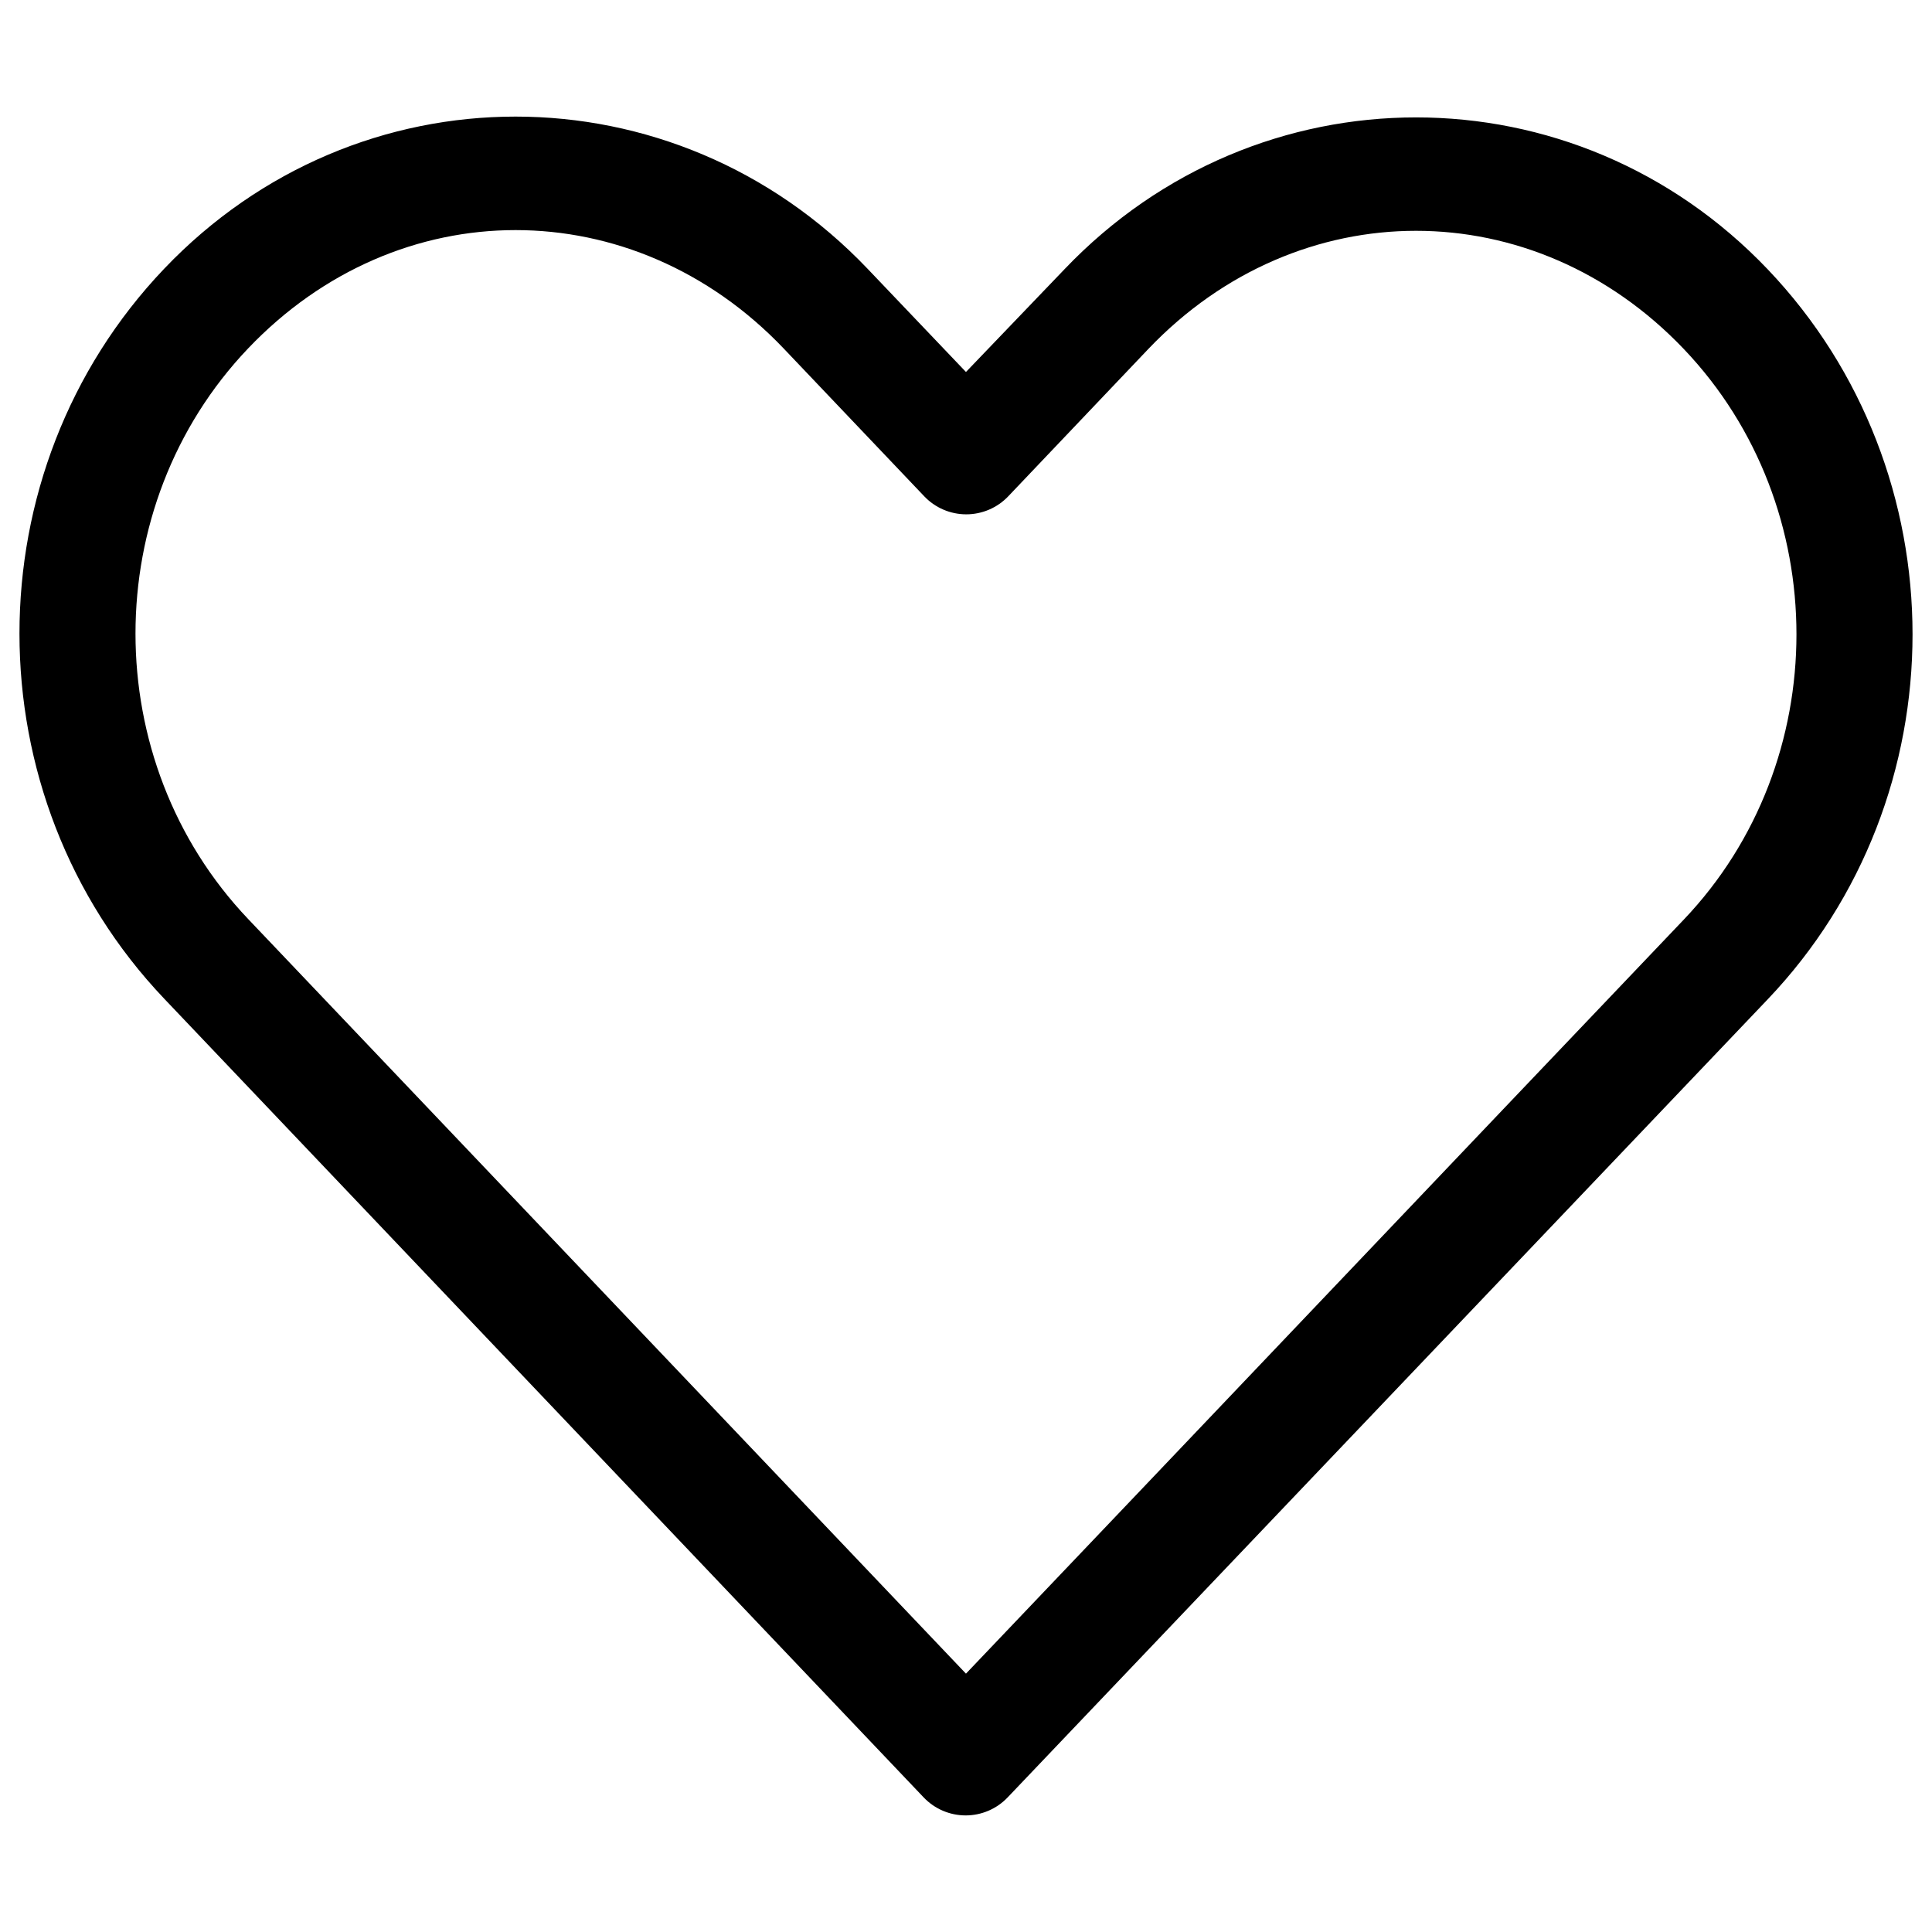
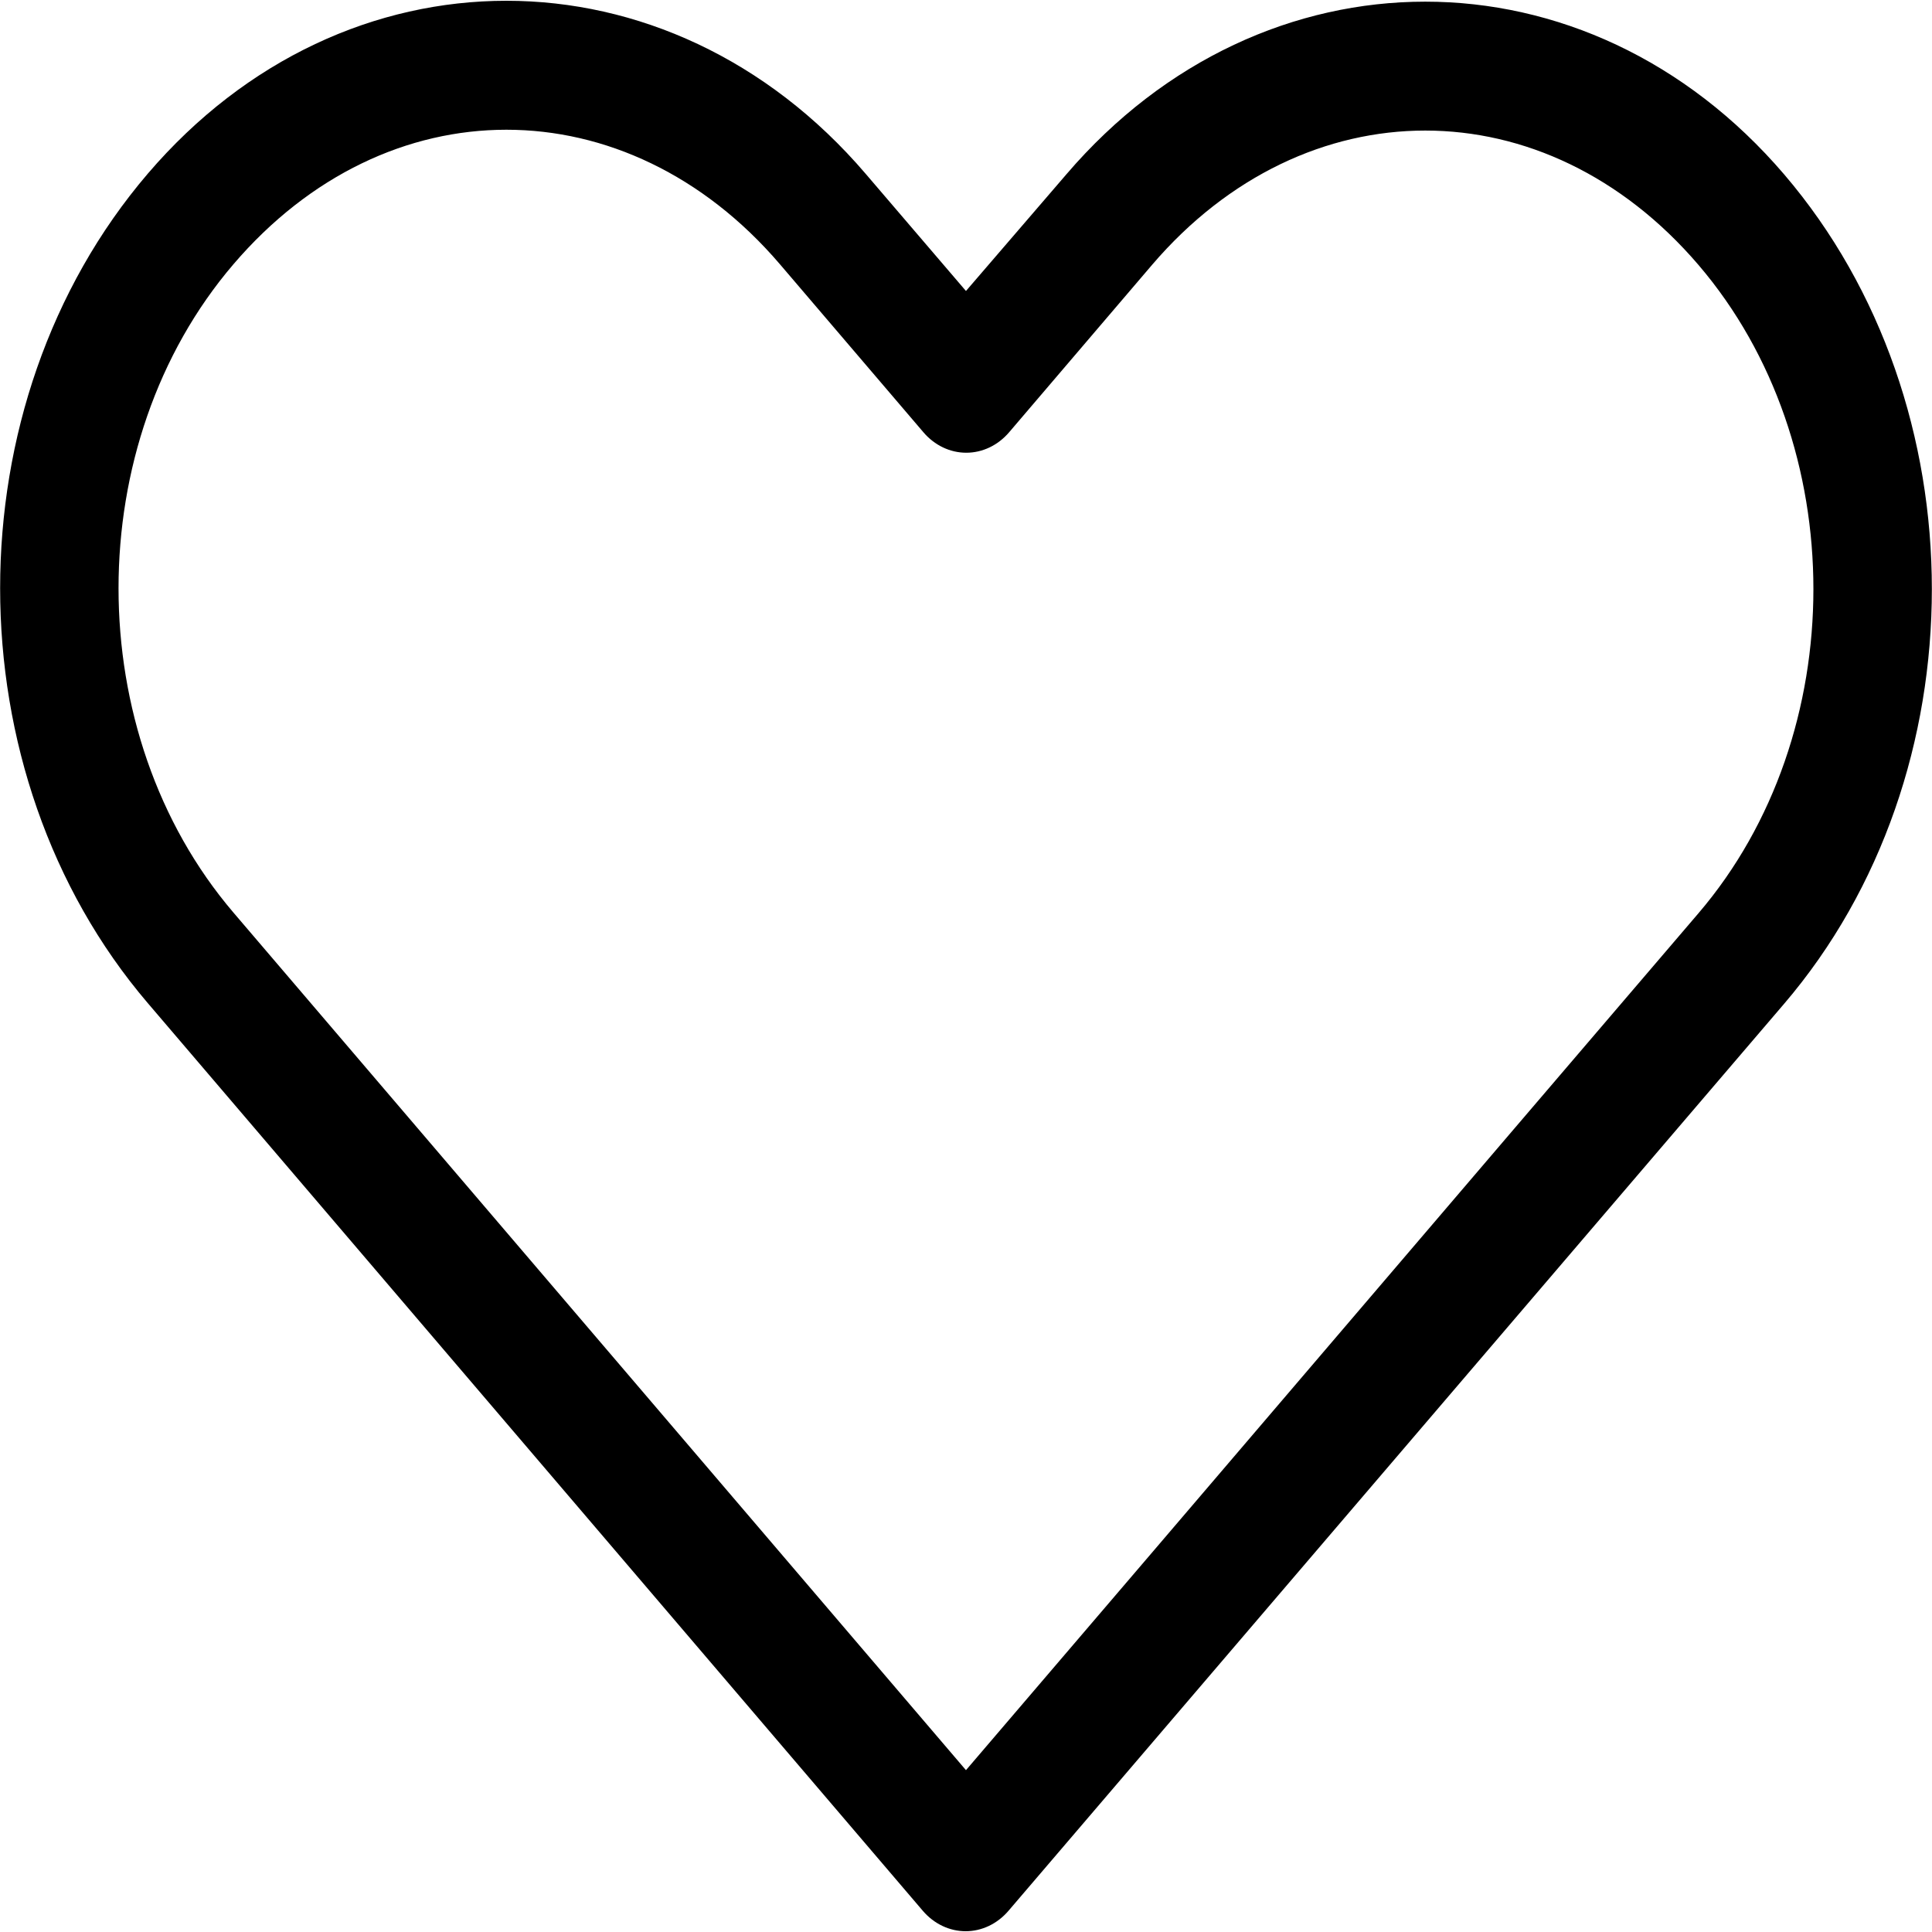
- <svg xmlns="http://www.w3.org/2000/svg" version="1.1" x="0px" y="0px" viewBox="0 0 100 100">
-   <g transform="translate(0,-952.3622)">
-     <path style="text-indent:0;text-transform:none;direction:ltr;block-progression:tb;baseline-shift:baseline;color:#000000;enable-background:accumulate;" d="m 26.685,958.397 c -6.606,0 -13.191,2.632 -18.187,7.875 -9.993,10.487 -9.981,27.287 0,37.781 l 39.312,41.344 a 3,3 0 0 0 4.344,0 c 13.12,-13.768 26.223,-27.544 39.344,-41.312 9.993,-10.487 9.993,-27.294 0,-37.781 -9.993,-10.487 -26.413,-10.487 -36.406,0 l -5.094,5.312 -5.094,-5.344 c -4.997,-5.243 -11.613,-7.875 -18.219,-7.875 z m 0,5.875 c 4.989,0 9.988,2.046 13.875,6.125 l 7.281,7.656 a 3,3 0 0 0 4.344,0 l 7.25,-7.625 c 7.775,-8.159 19.944,-8.158 27.719,0 7.774,8.158 7.774,21.373 0,29.531 -12.394,13.006 -24.763,26.026 -37.156,39.031 l -37.156,-39.062 c -7.77,-8.169 -7.774,-21.373 0,-29.531 3.887,-4.079 8.855,-6.125 13.844,-6.125 z" fill="#000000" fill-opacity="1" stroke="none" marker="none" visibility="visible" display="inline" overflow="visible" />
+ <svg xmlns="http://www.w3.org/2000/svg" width="60px" height="60px" viewBox="0 0 60 60" version="1.1">
+   <defs />
+   <g id="Page-1" stroke="none" stroke-width="1" fill="none" fill-rule="evenodd">
+     <g id="saved" fill-rule="nonzero" fill="#000000">
+       <path d="M15.726,0.024 C11.681,0.024 7.65,1.818 4.59,5.393 C-1.528,12.543 -1.521,23.998 4.59,31.153 L28.659,59.342 C29.006,59.747 29.487,59.976 29.989,59.976 C30.492,59.976 30.972,59.747 31.319,59.342 C39.352,49.955 47.374,40.562 55.407,31.174 C61.525,24.024 61.525,12.565 55.407,5.414 C49.288,-1.736 39.236,-1.736 33.117,5.414 L29.999,9.037 L26.88,5.393 C23.821,1.818 19.77,0.024 15.726,0.024 L15.726,0.024 Z M15.726,4.029 C18.78,4.029 21.841,5.424 24.221,8.206 L28.679,13.426 C29.025,13.831 29.506,14.06 30.008,14.06 C30.511,14.06 30.991,13.831 31.338,13.426 L35.777,8.227 C40.537,2.664 47.987,2.664 52.747,8.227 C57.507,13.789 57.507,22.799 52.747,28.362 C45.159,37.229 37.587,46.107 29.999,54.974 L7.25,28.341 C2.493,22.771 2.49,13.768 7.25,8.206 C9.63,5.424 12.671,4.029 15.726,4.029 L15.726,4.029 Z" id="Shape" />
+     </g>
+     <g id="Artboard" />
  </g>
</svg>
